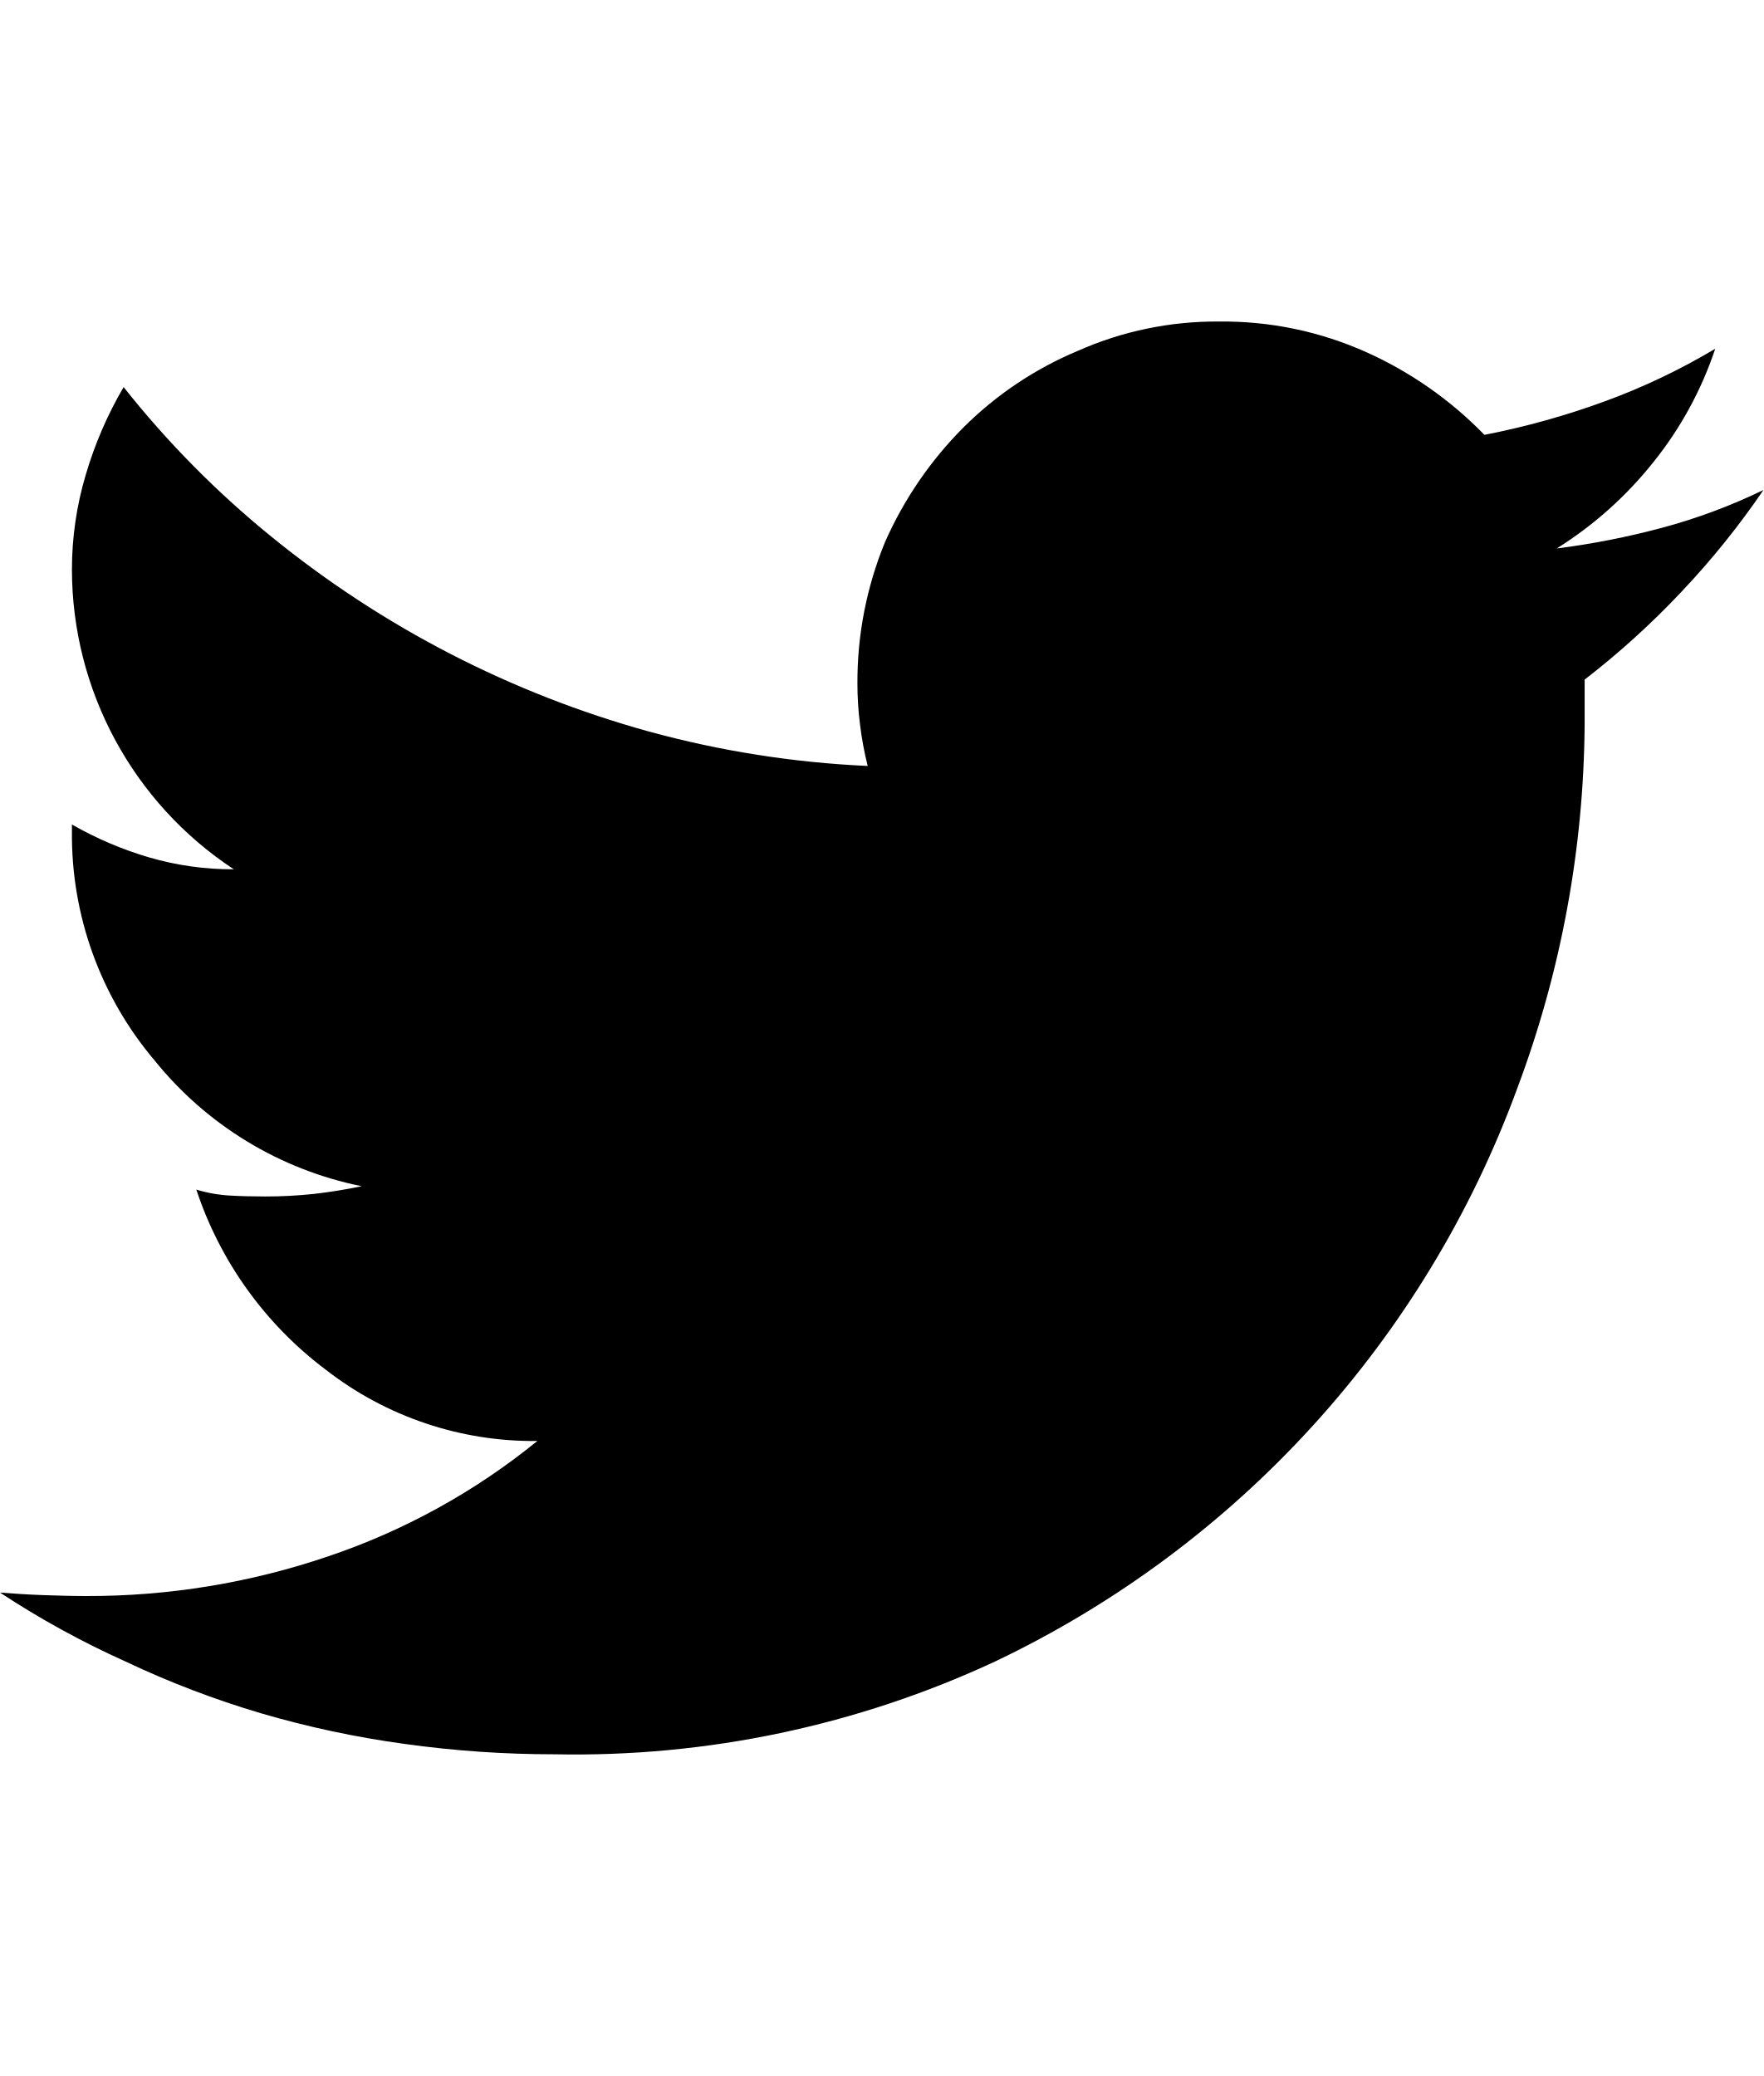
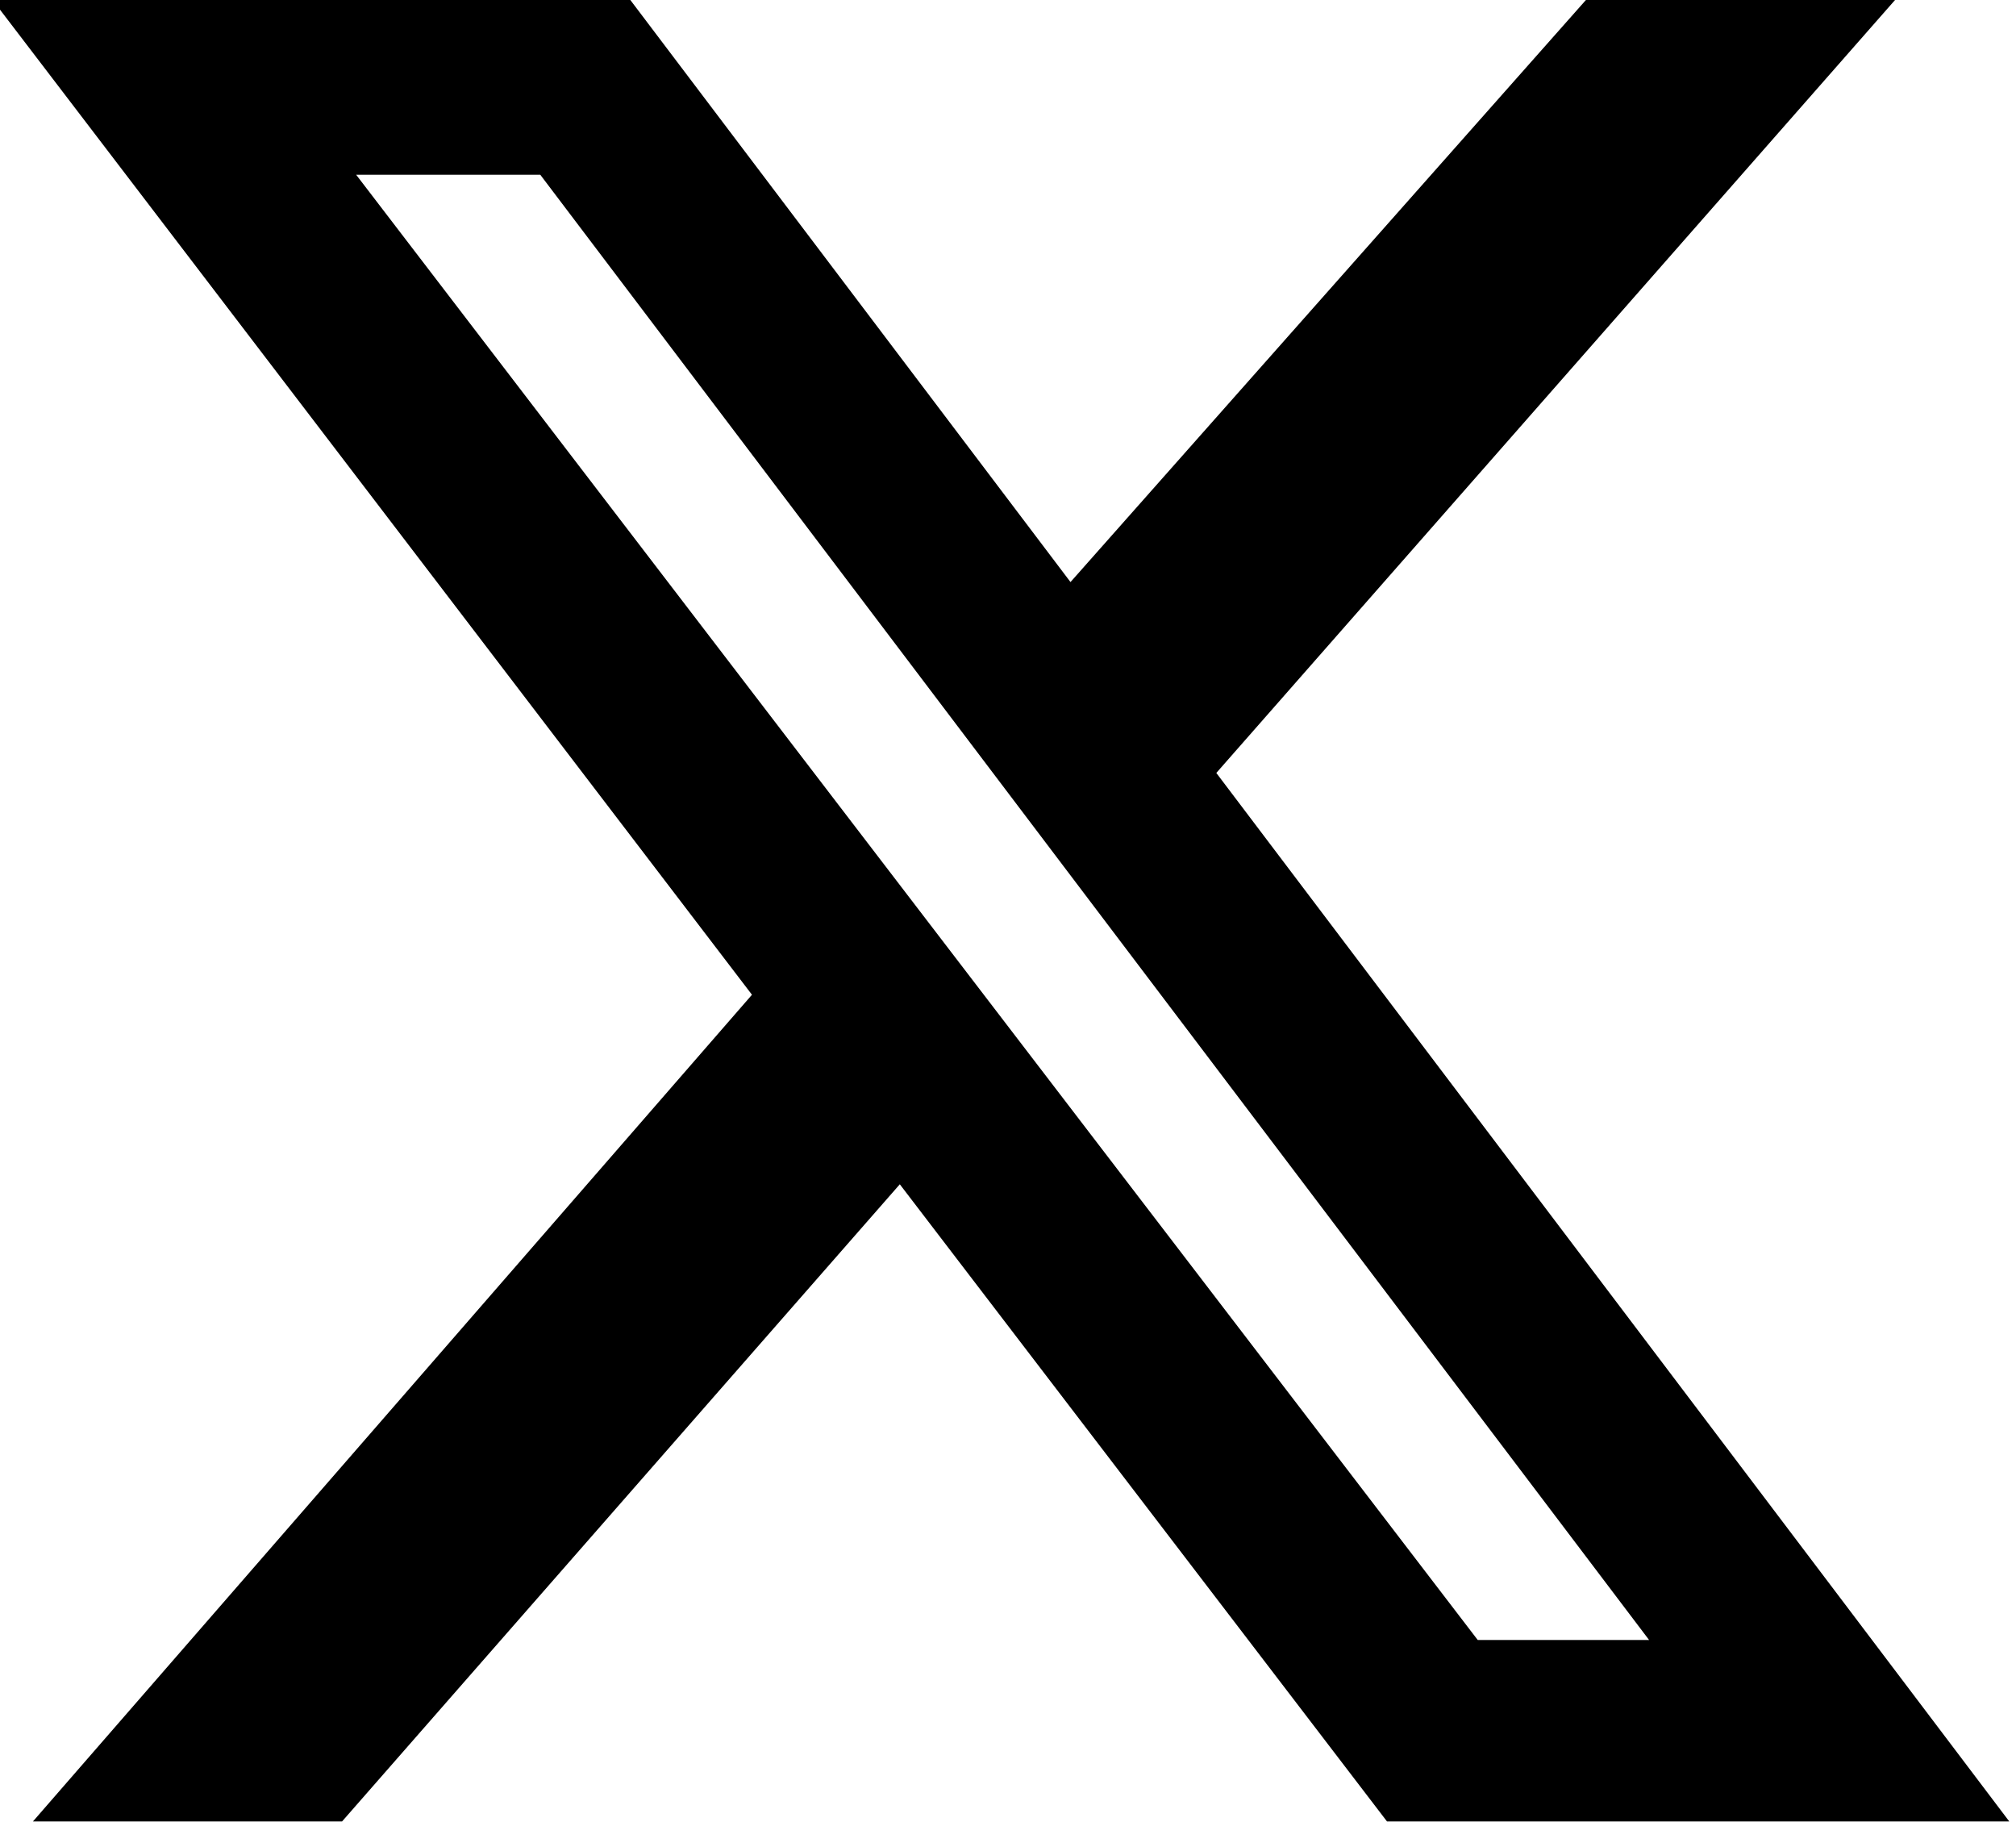
- <svg xmlns="http://www.w3.org/2000/svg" id="ds44-icons" width="407.684" height="480" viewBox="0 0 407.684 480">
-   <g id="twitter">
-     <path d="M366.341,157.133v10.354a244.298,244.298,0,0,1-15.53,84.033A237.137,237.137,0,0,1,230.151,384.111a230.188,230.188,0,0,1-101.939,21.505,250,250,0,0,1-34.641-2.394,226.69,226.69,0,0,1-33.241-7.091A216.058,216.058,0,0,1,29.057,384.182,207.462,207.462,0,0,1,0,368.226c3.173.248,6.489.461,9.946.585s6.772.213,9.963.213A171.972,171.972,0,0,0,75.842,359.858a155.142,155.142,0,0,0,48.381-26.681,78.128,78.128,0,0,1-48.966-16.523,85.77,85.77,0,0,1-29.872-41.608,32.65,32.65,0,0,0,7.765,1.383c2.517.142,5.319.213,8.173.213a105,105,0,0,0,11.346-.603c3.546-.408,7.233-.993,10.939-1.773A82.364,82.364,0,0,1,35.741,245.19a80.647,80.647,0,0,1-19.111-52.955v-1.595a83.205,83.205,0,0,0,17.728,7.57,69.054,69.054,0,0,0,19.696,2.784,83.093,83.093,0,0,1-37.425-69.283,76.778,76.778,0,0,1,3.191-21.93,90.98,90.98,0,0,1,8.758-20.282,222.714,222.714,0,0,0,34.234,34.642,239.017,239.017,0,0,0,87.206,44.995,230.489,230.489,0,0,0,50.579,7.96,77.961,77.961,0,0,1-1.773-9.556,74.938,74.938,0,0,1-.603-9.556,85.098,85.098,0,0,1,6.382-32.656,87.809,87.809,0,0,1,18.119-26.486,82.534,82.534,0,0,1,26.469-17.728,78.905,78.905,0,0,1,32.656-6.772,80.976,80.976,0,0,1,34.039,7.091,88.64,88.64,0,0,1,27.284,19.111,181.053,181.053,0,0,0,27.869-7.765,150.533,150.533,0,0,0,25.494-12.144,84.426,84.426,0,0,1-14.342,26.273,88.646,88.646,0,0,1-22.302,19.909,183.754,183.754,0,0,0,24.288-4.769,132.32,132.32,0,0,0,23.508-8.758,188.976,188.976,0,0,1-18.916,23.49A191.003,191.003,0,0,1,366.341,157.133Z" />
-   </g>
+ <svg xmlns="http://www.w3.org/2000/svg" width="300" height="271">
+   <path d="m236 0h46l-101 115 118 156h-92.6l-72.5-94.8-83 94.8h-46l107-123-113-148h94.9l65.5 86.6zm-16.1 244h25.5l-165-218h-27.4z" />
</svg>
